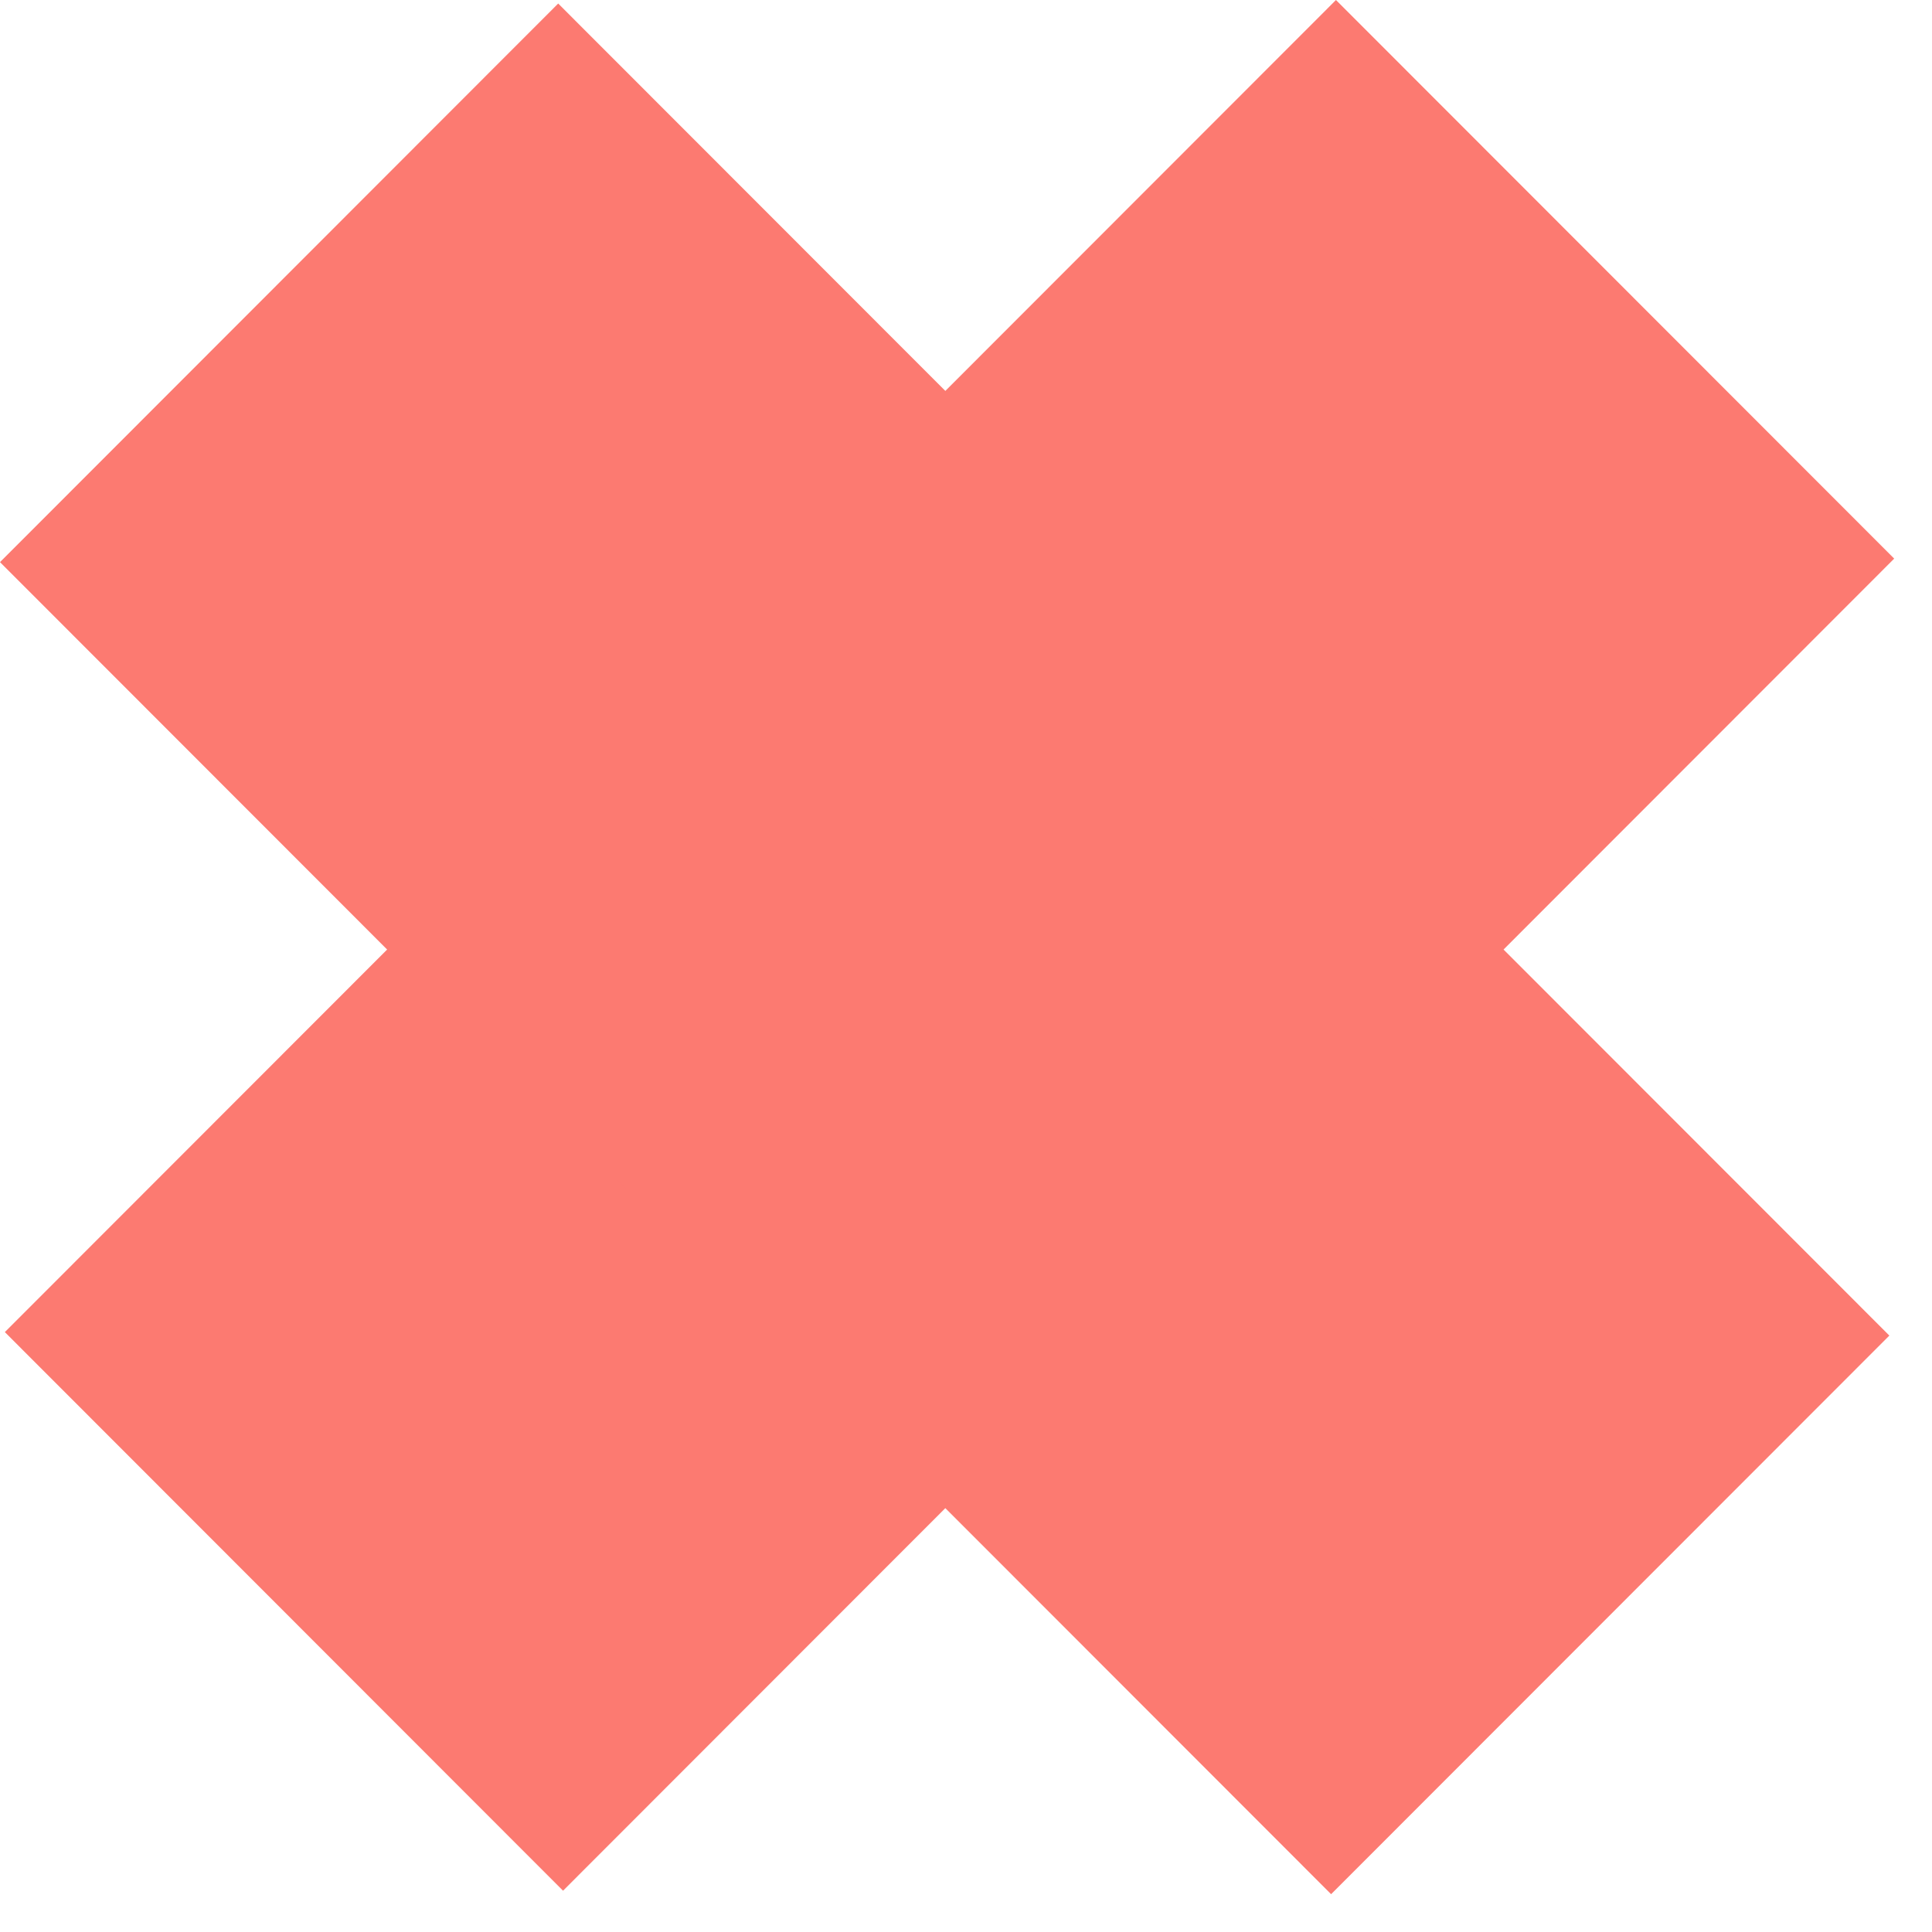
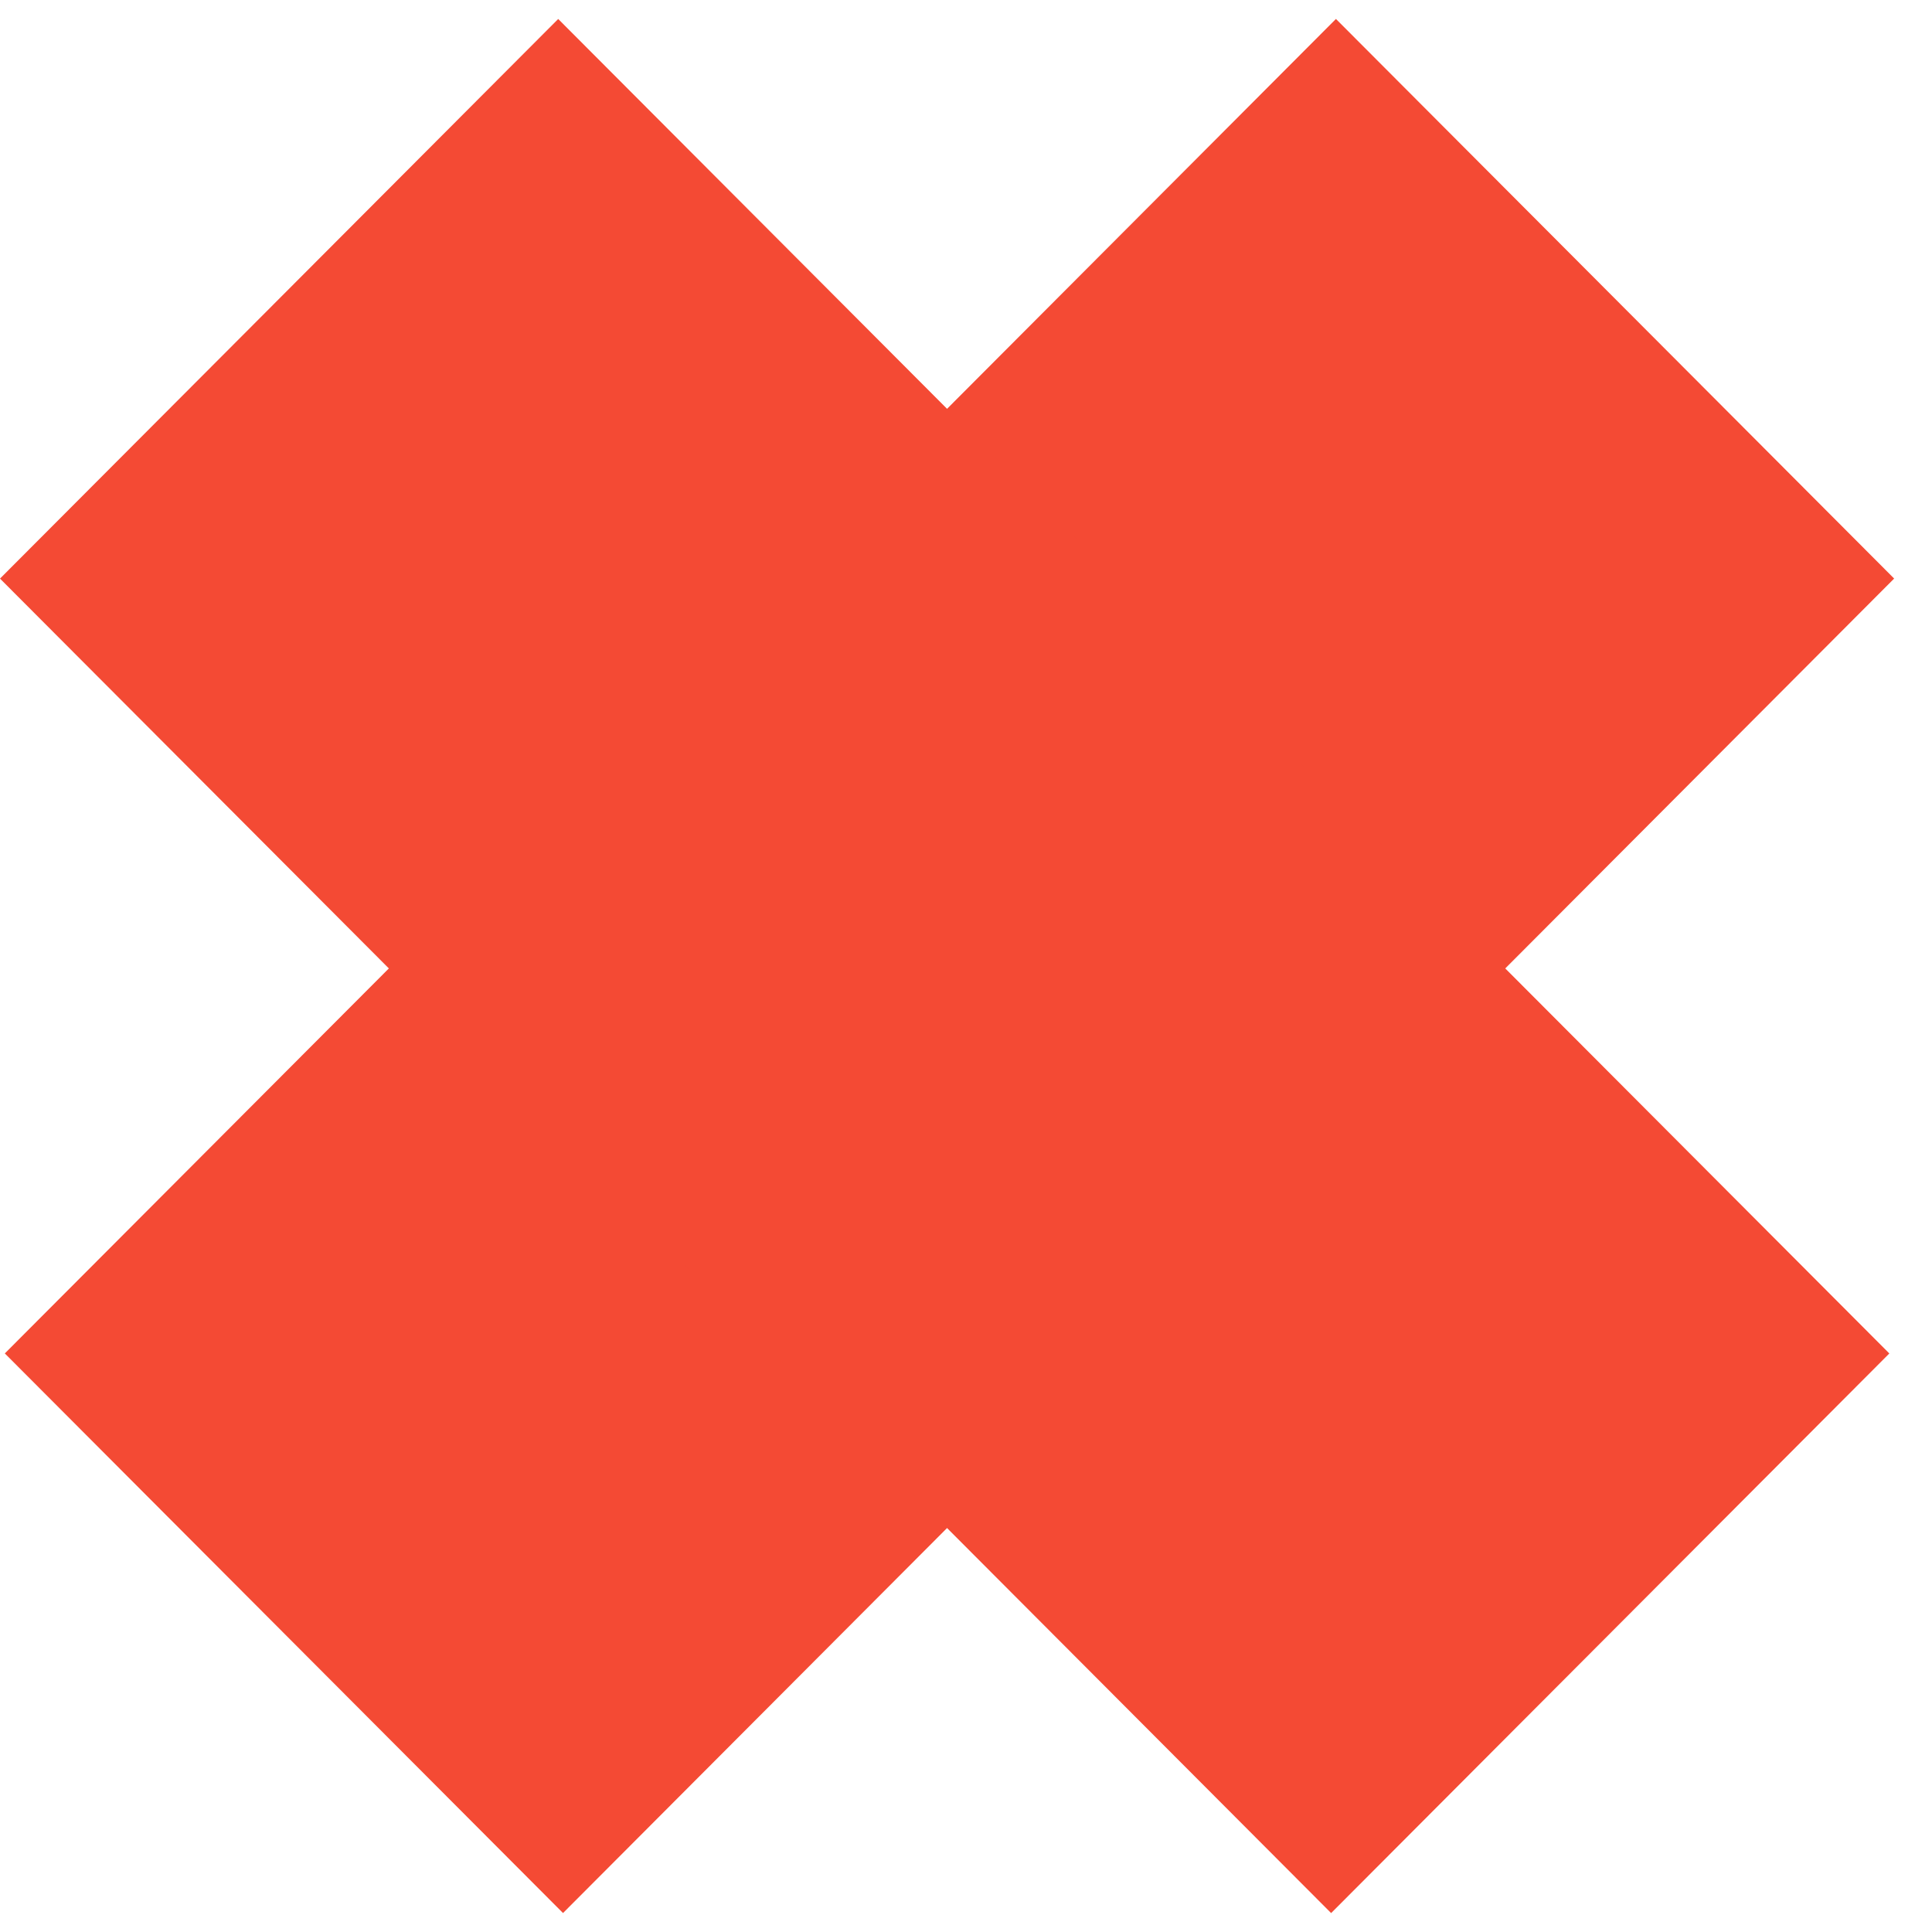
<svg xmlns="http://www.w3.org/2000/svg" width="51" height="51" viewBox="0 0 51 51" fill="none">
-   <path d="M35.266 0L50.002 14.746L14.863 49.91L0.128 35.164L35.266 0Z" fill="#FC7A71" />
-   <path d="M0 14.839L14.735 0.093L49.874 35.256L35.138 50.002L0 14.839Z" fill="#FC7A71" />
+   <rect width="20.865" height="49.756" transform="matrix(0.706213 0.707999 -0.706213 0.707999 35.2656 0.5)" fill="#F44A34" />
+   <rect width="20.865" height="49.756" transform="matrix(0.706213 -0.707999 0.706213 0.707999 0 15.2734)" fill="#F44A34" />
</svg>
